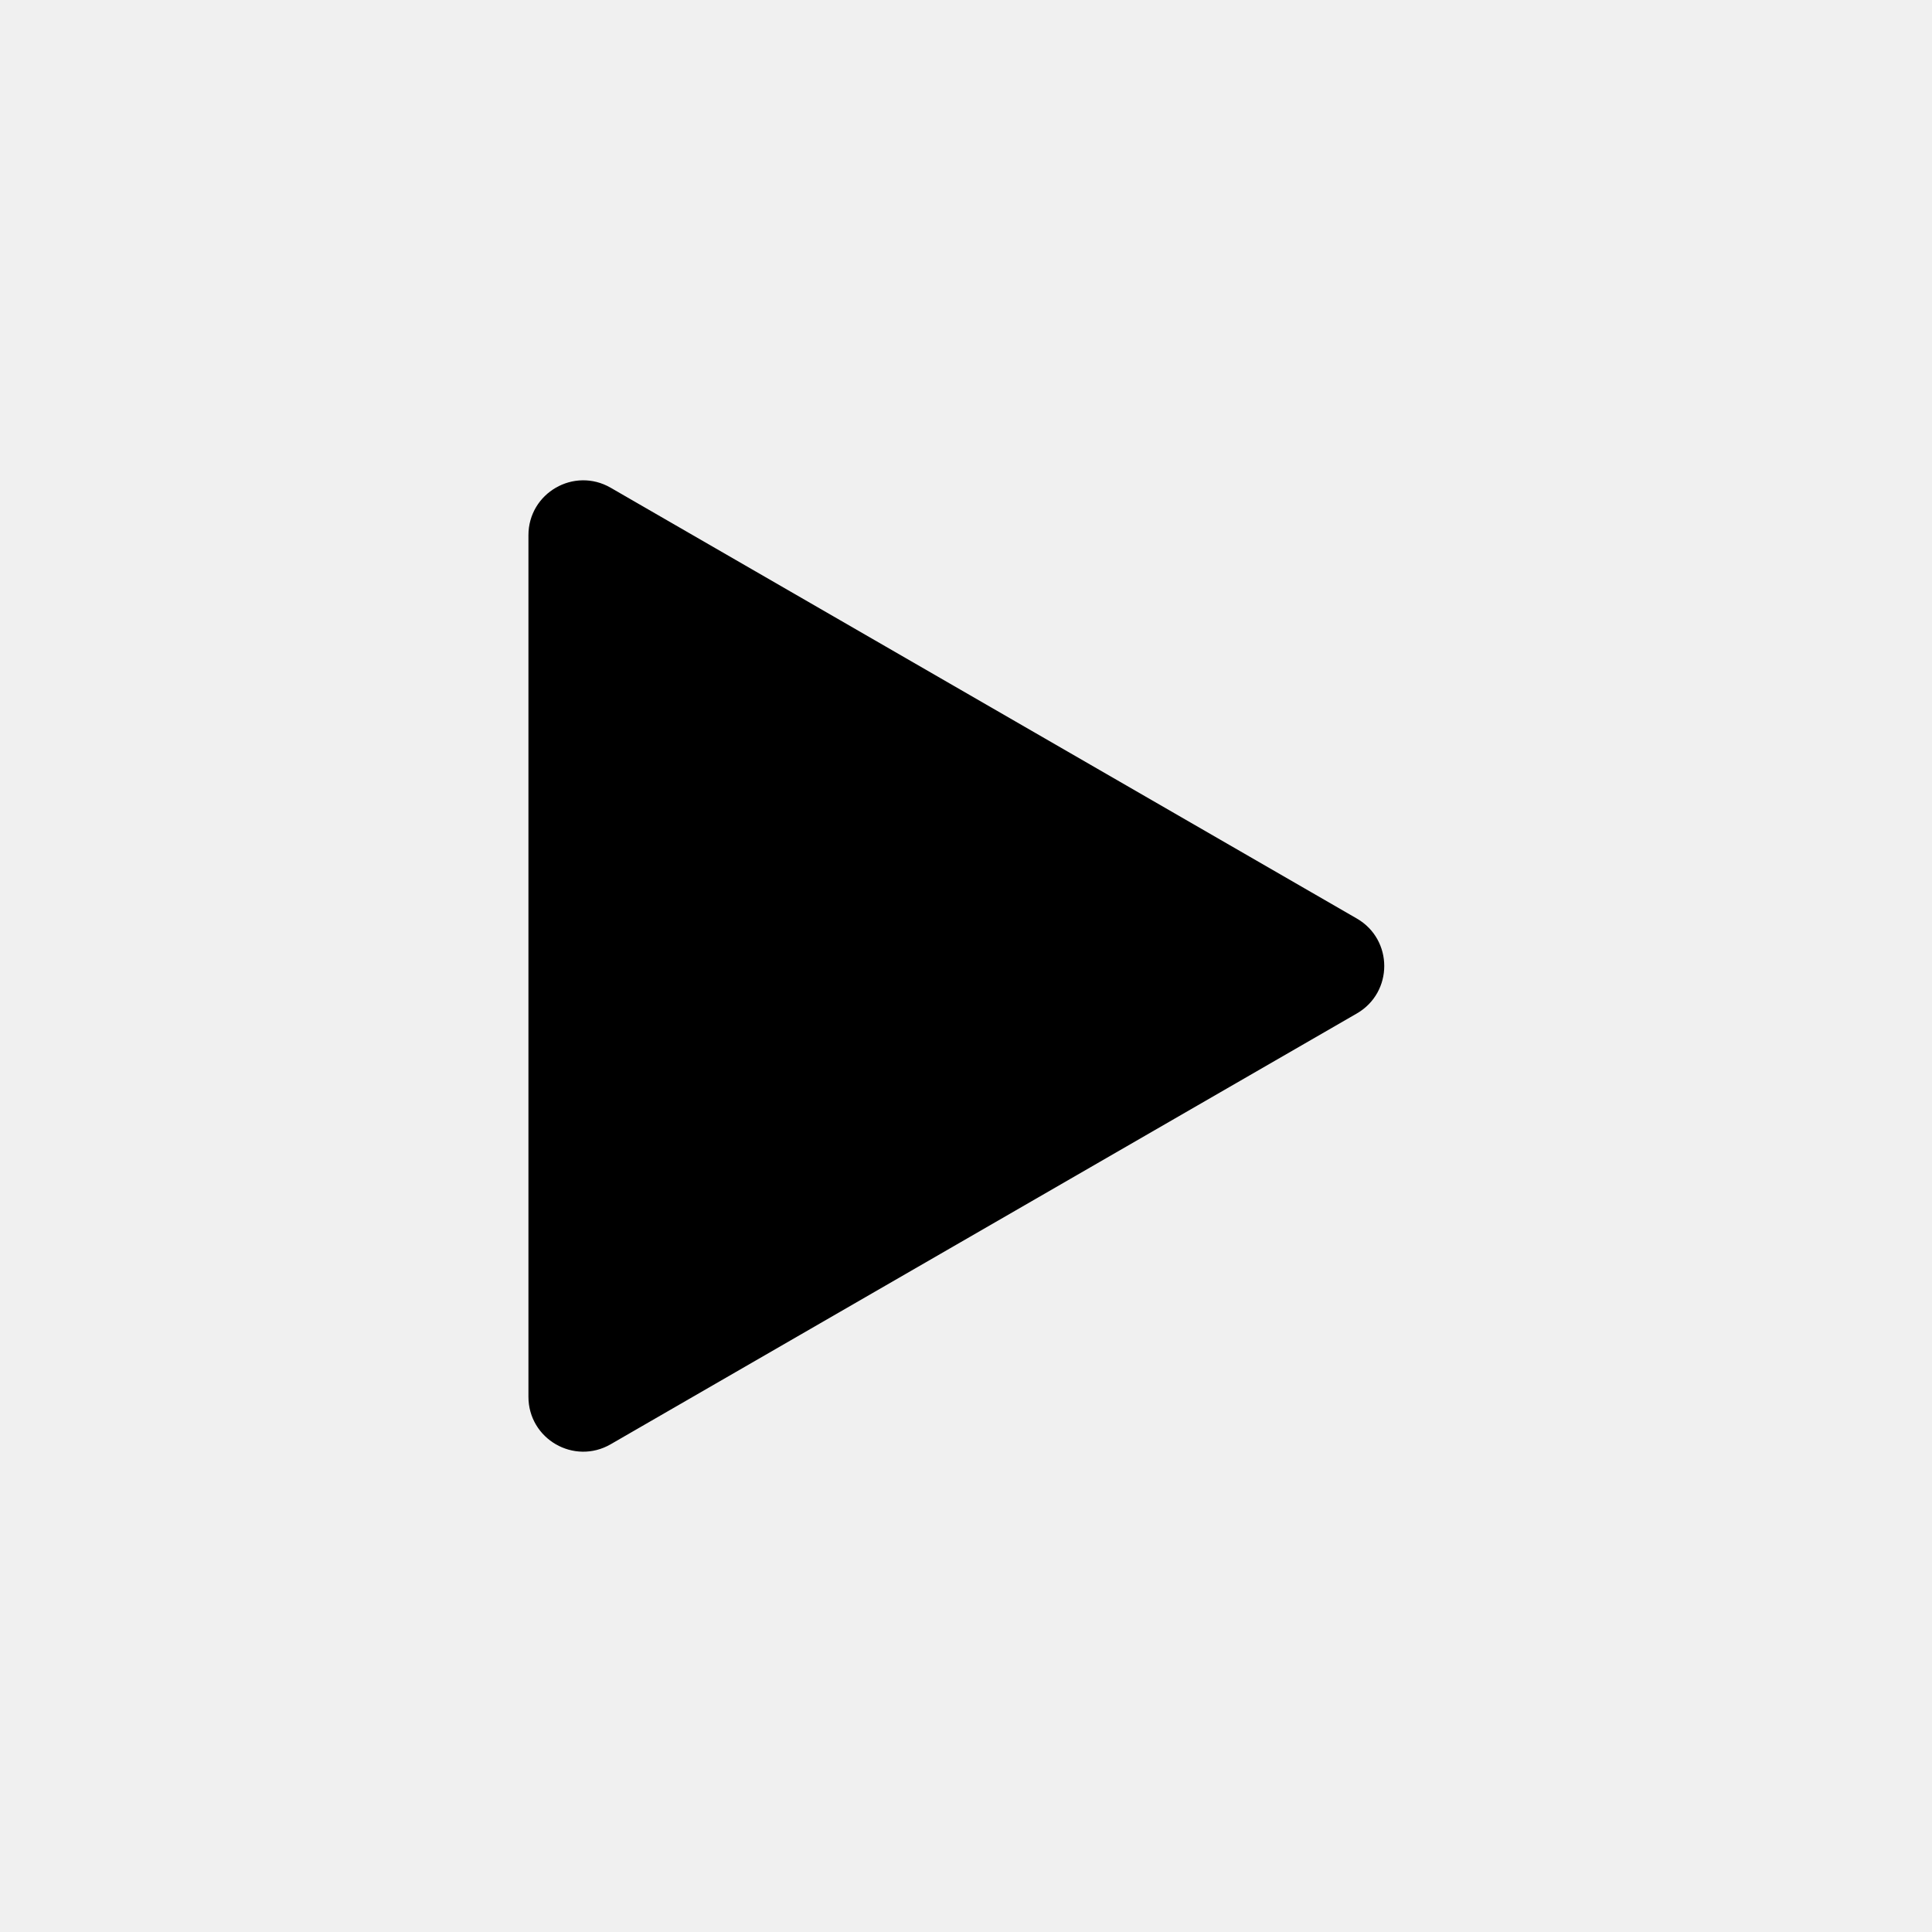
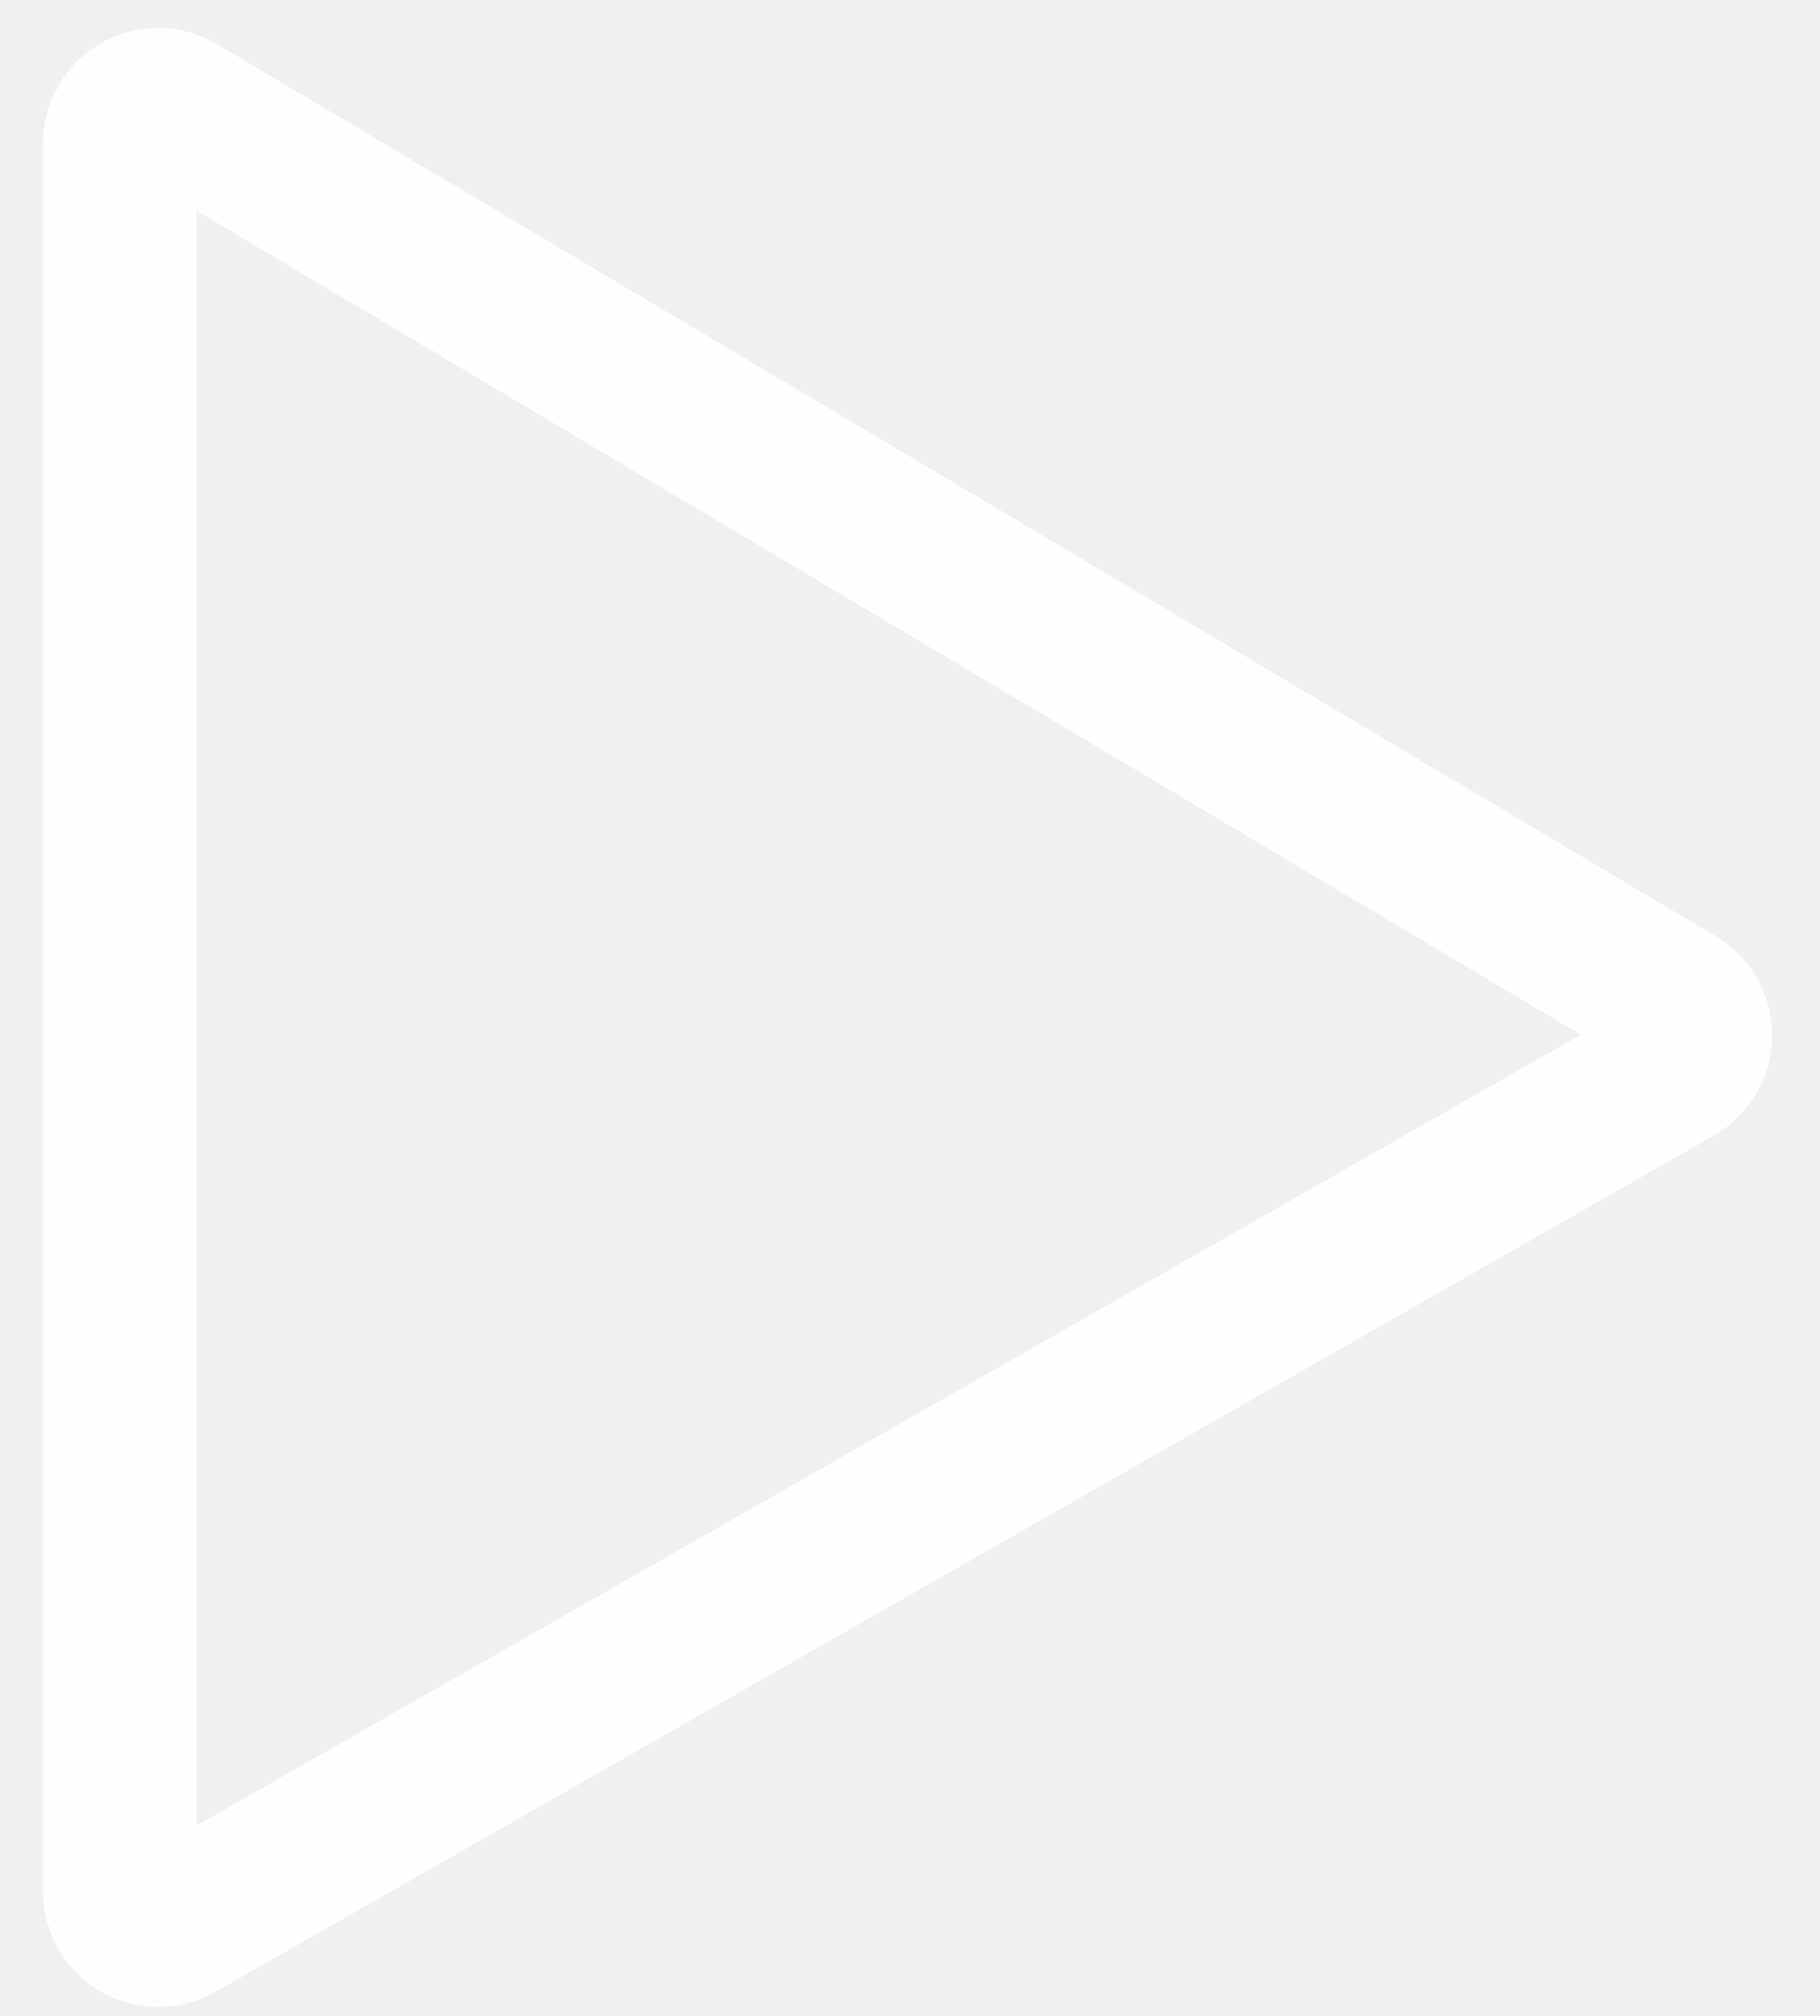
- <svg xmlns="http://www.w3.org/2000/svg" id="blue_copy" style="enable-background:new 0 0 100 100;" version="1.1" viewBox="0 0 100 100" xml:space="preserve">
-   <g id="Layer_4_copy">
-     <path d="M31.356,25.677l38.625,22.3c1.557,0.899,1.557,3.147,0,4.046l-38.625,22.3c-1.557,0.899-3.504-0.225-3.504-2.023V27.7   C27.852,25.902,29.798,24.778,31.356,25.677z" />
-     <path d="M69.981,47.977l-38.625-22.3c-0.233-0.134-0.474-0.21-0.716-0.259l37.341,21.559c1.557,0.899,1.557,3.147,0,4.046   l-38.625,22.3c-0.349,0.201-0.716,0.288-1.078,0.301c0.656,0.938,1.961,1.343,3.078,0.699l38.625-22.3   C71.538,51.124,71.538,48.876,69.981,47.977z" />
-     <path d="M31.356,25.677l38.625,22.3c1.557,0.899,1.557,3.147,0,4.046   l-38.625,22.3c-1.557,0.899-3.504-0.225-3.504-2.023V27.7C27.852,25.902,29.798,24.778,31.356,25.677z" style="fill:none;stroke:#000000;stroke-miterlimit:10;" />
-   </g>
+ <svg xmlns="http://www.w3.org/2000/svg" width="37" height="41" viewBox="0 0 37 41" fill="none">
+   <path d="M34.898 19.042L4.417 0.899C4.062 0.687 3.656 0.574 3.242 0.569C2.828 0.565 2.42 0.671 2.06 0.876C1.7 1.08 1.401 1.377 1.193 1.734C0.985 2.092 0.875 2.499 0.875 2.913V38.474C0.875 38.884 0.984 39.287 1.189 39.643C1.394 39.998 1.688 40.294 2.043 40.5C2.398 40.706 2.801 40.815 3.211 40.816C3.621 40.818 4.025 40.712 4.382 40.509L34.862 23.092C35.218 22.888 35.514 22.595 35.721 22.242C35.928 21.889 36.039 21.487 36.043 21.077C36.047 20.668 35.943 20.264 35.742 19.907C35.541 19.55 35.251 19.252 34.898 19.042ZM4 37.128V4.287L32.149 21.043L4 37.128Z" fill="white" fill-opacity="0.9" />
</svg>
